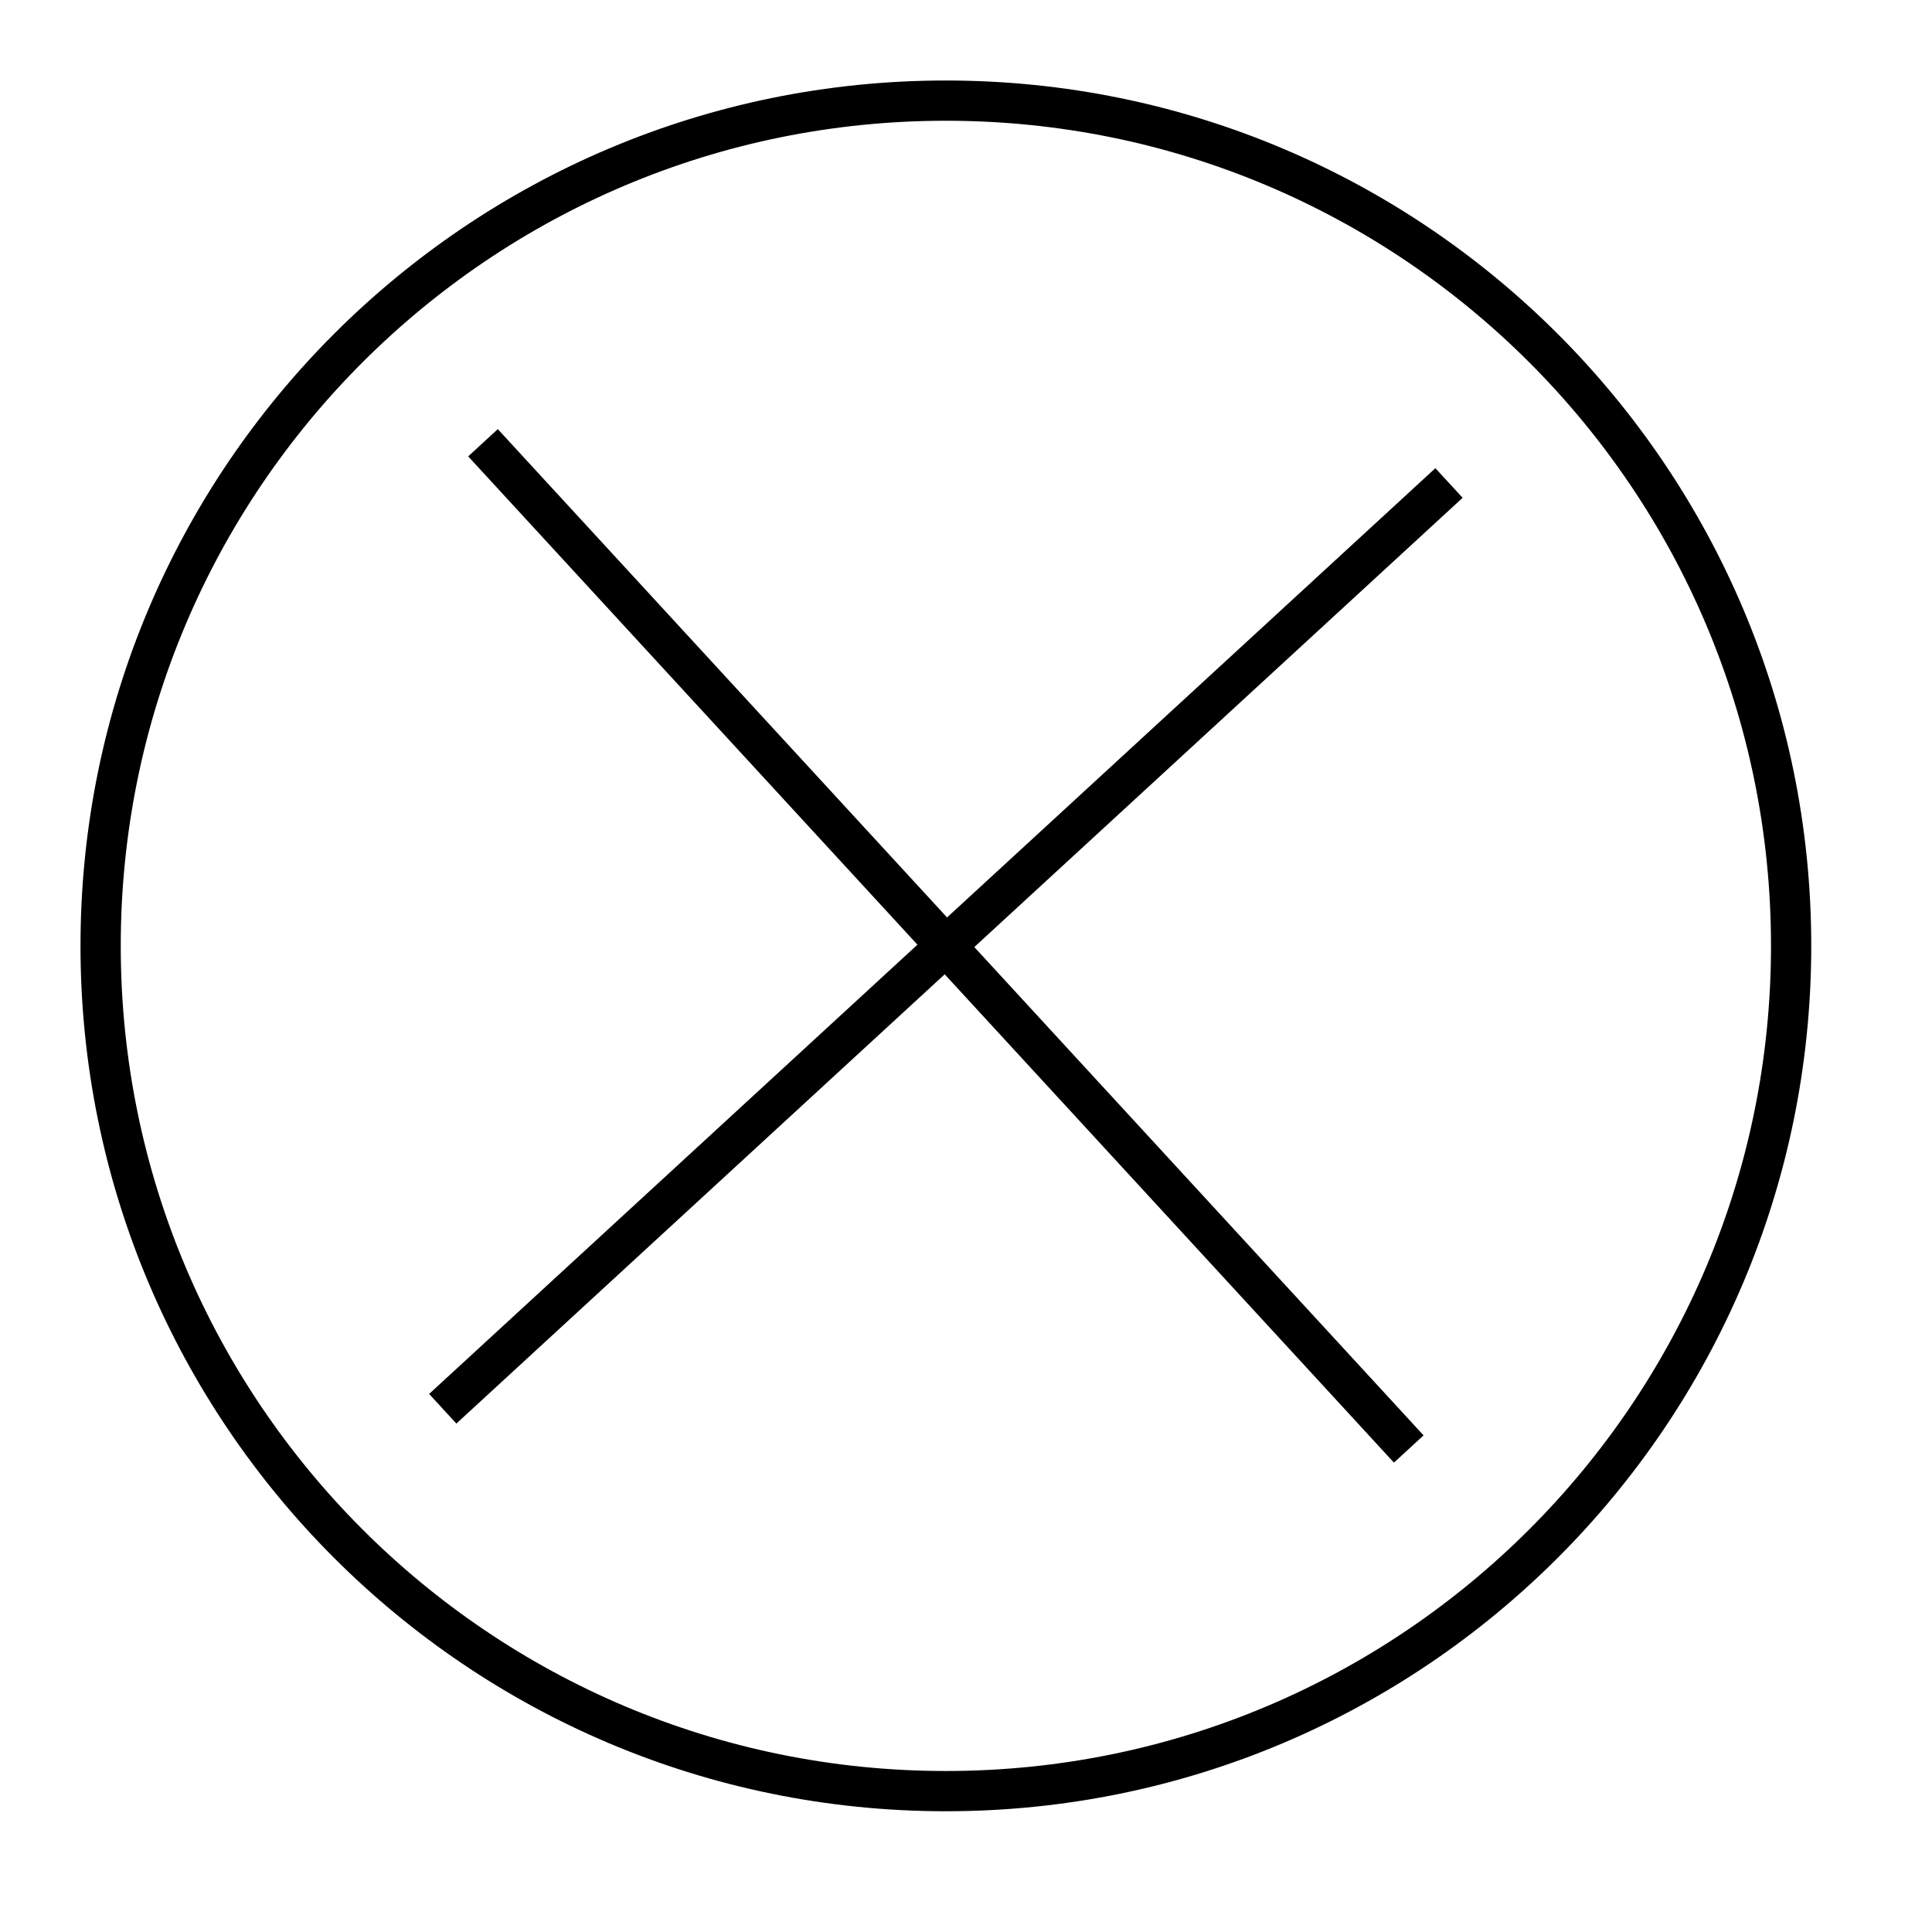
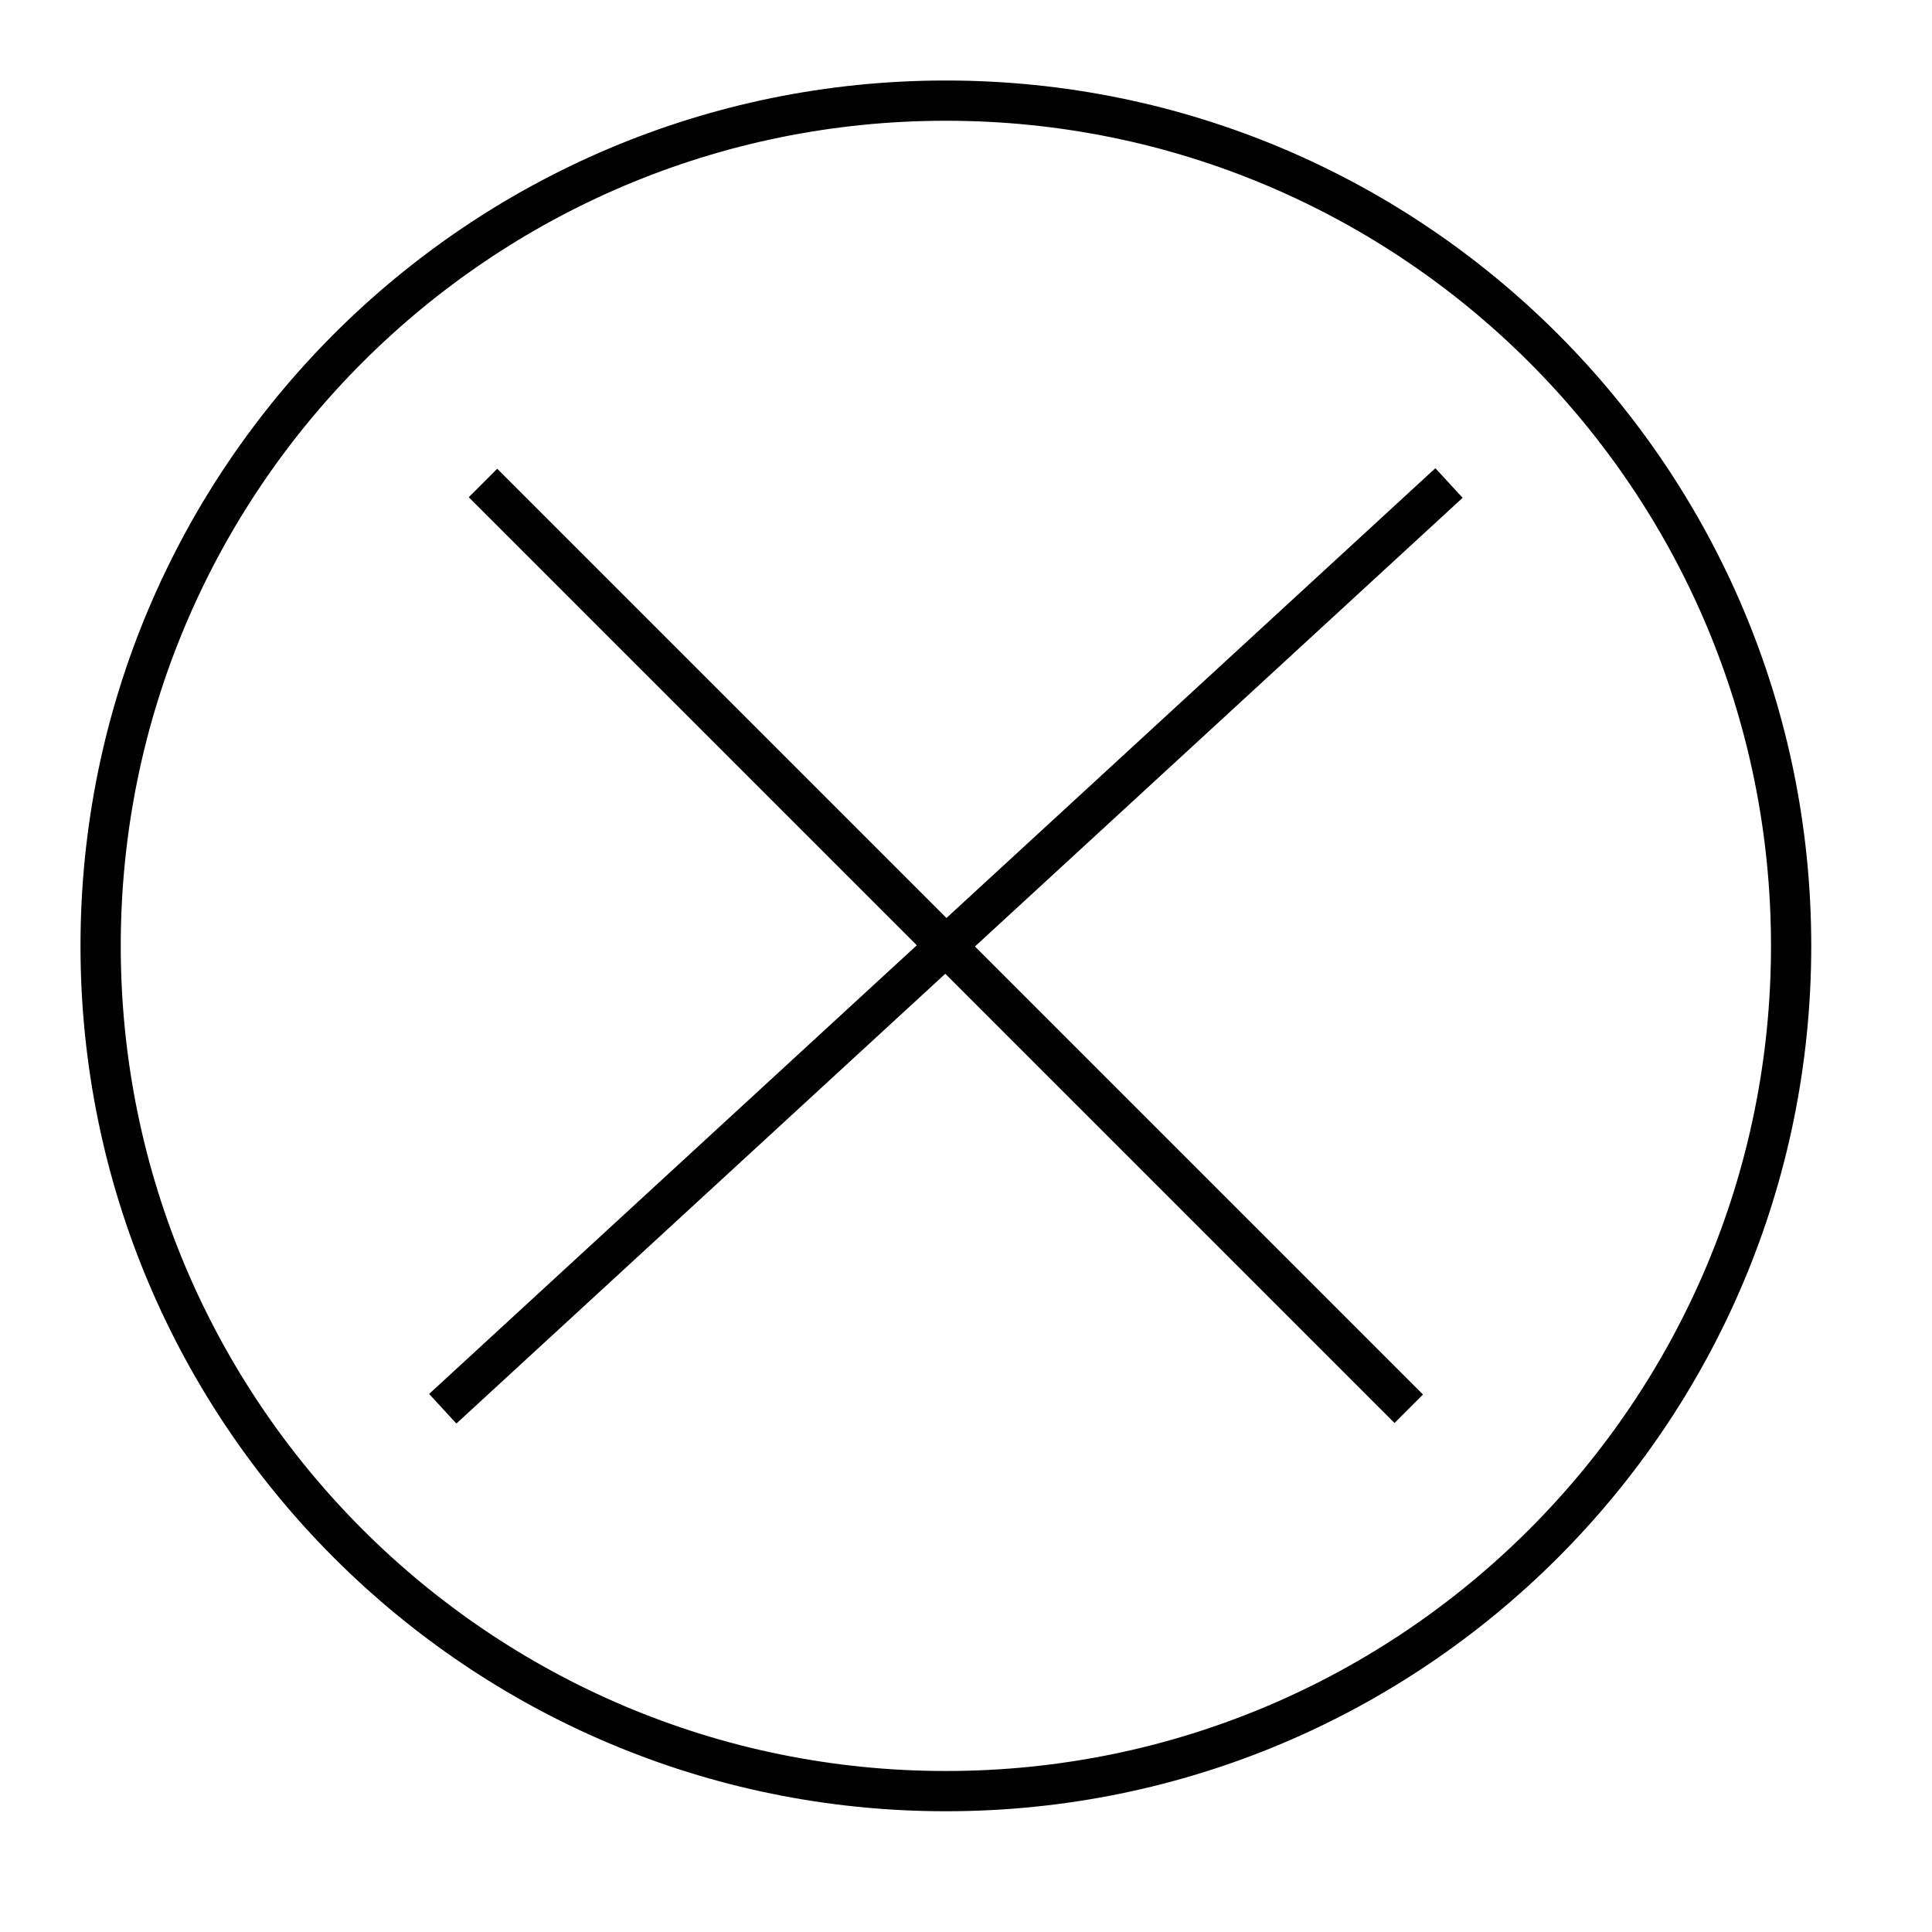
- <svg xmlns="http://www.w3.org/2000/svg" width="48" height="48" version="1.1" viewBox="0 0 48 48">
-   <path fill="none" fill-rule="evenodd" stroke="#000" stroke-width="1" d="M23.5,2.5 C35.098,2.5 44.5,11.902 44.5,23.5 C44.5,35.098 35.098,44.5 23.5,44.5 C11.902,44.5 2.5,35.098 2.5,23.5 C2.5,11.902 11.902,2.5 23.5,2.5 Z M12,11 L35,36 M11,35 L36,12" />
+ <svg xmlns="http://www.w3.org/2000/svg" width="48" height="48" viewBox="0 0 48 48">
+   <path fill="none" stroke="#000" d="M23.5,2.5 C35.098,2.5 44.5,11.902 44.5,23.5 C44.5,35.098 35.098,44.5 23.5,44.5 C11.902,44.5 2.5,35.098 2.5,23.5 C2.5,11.902 11.902,2.5 23.5,2.5 Z M12,12 L35,35 M11,35 L36,12" />
</svg>
